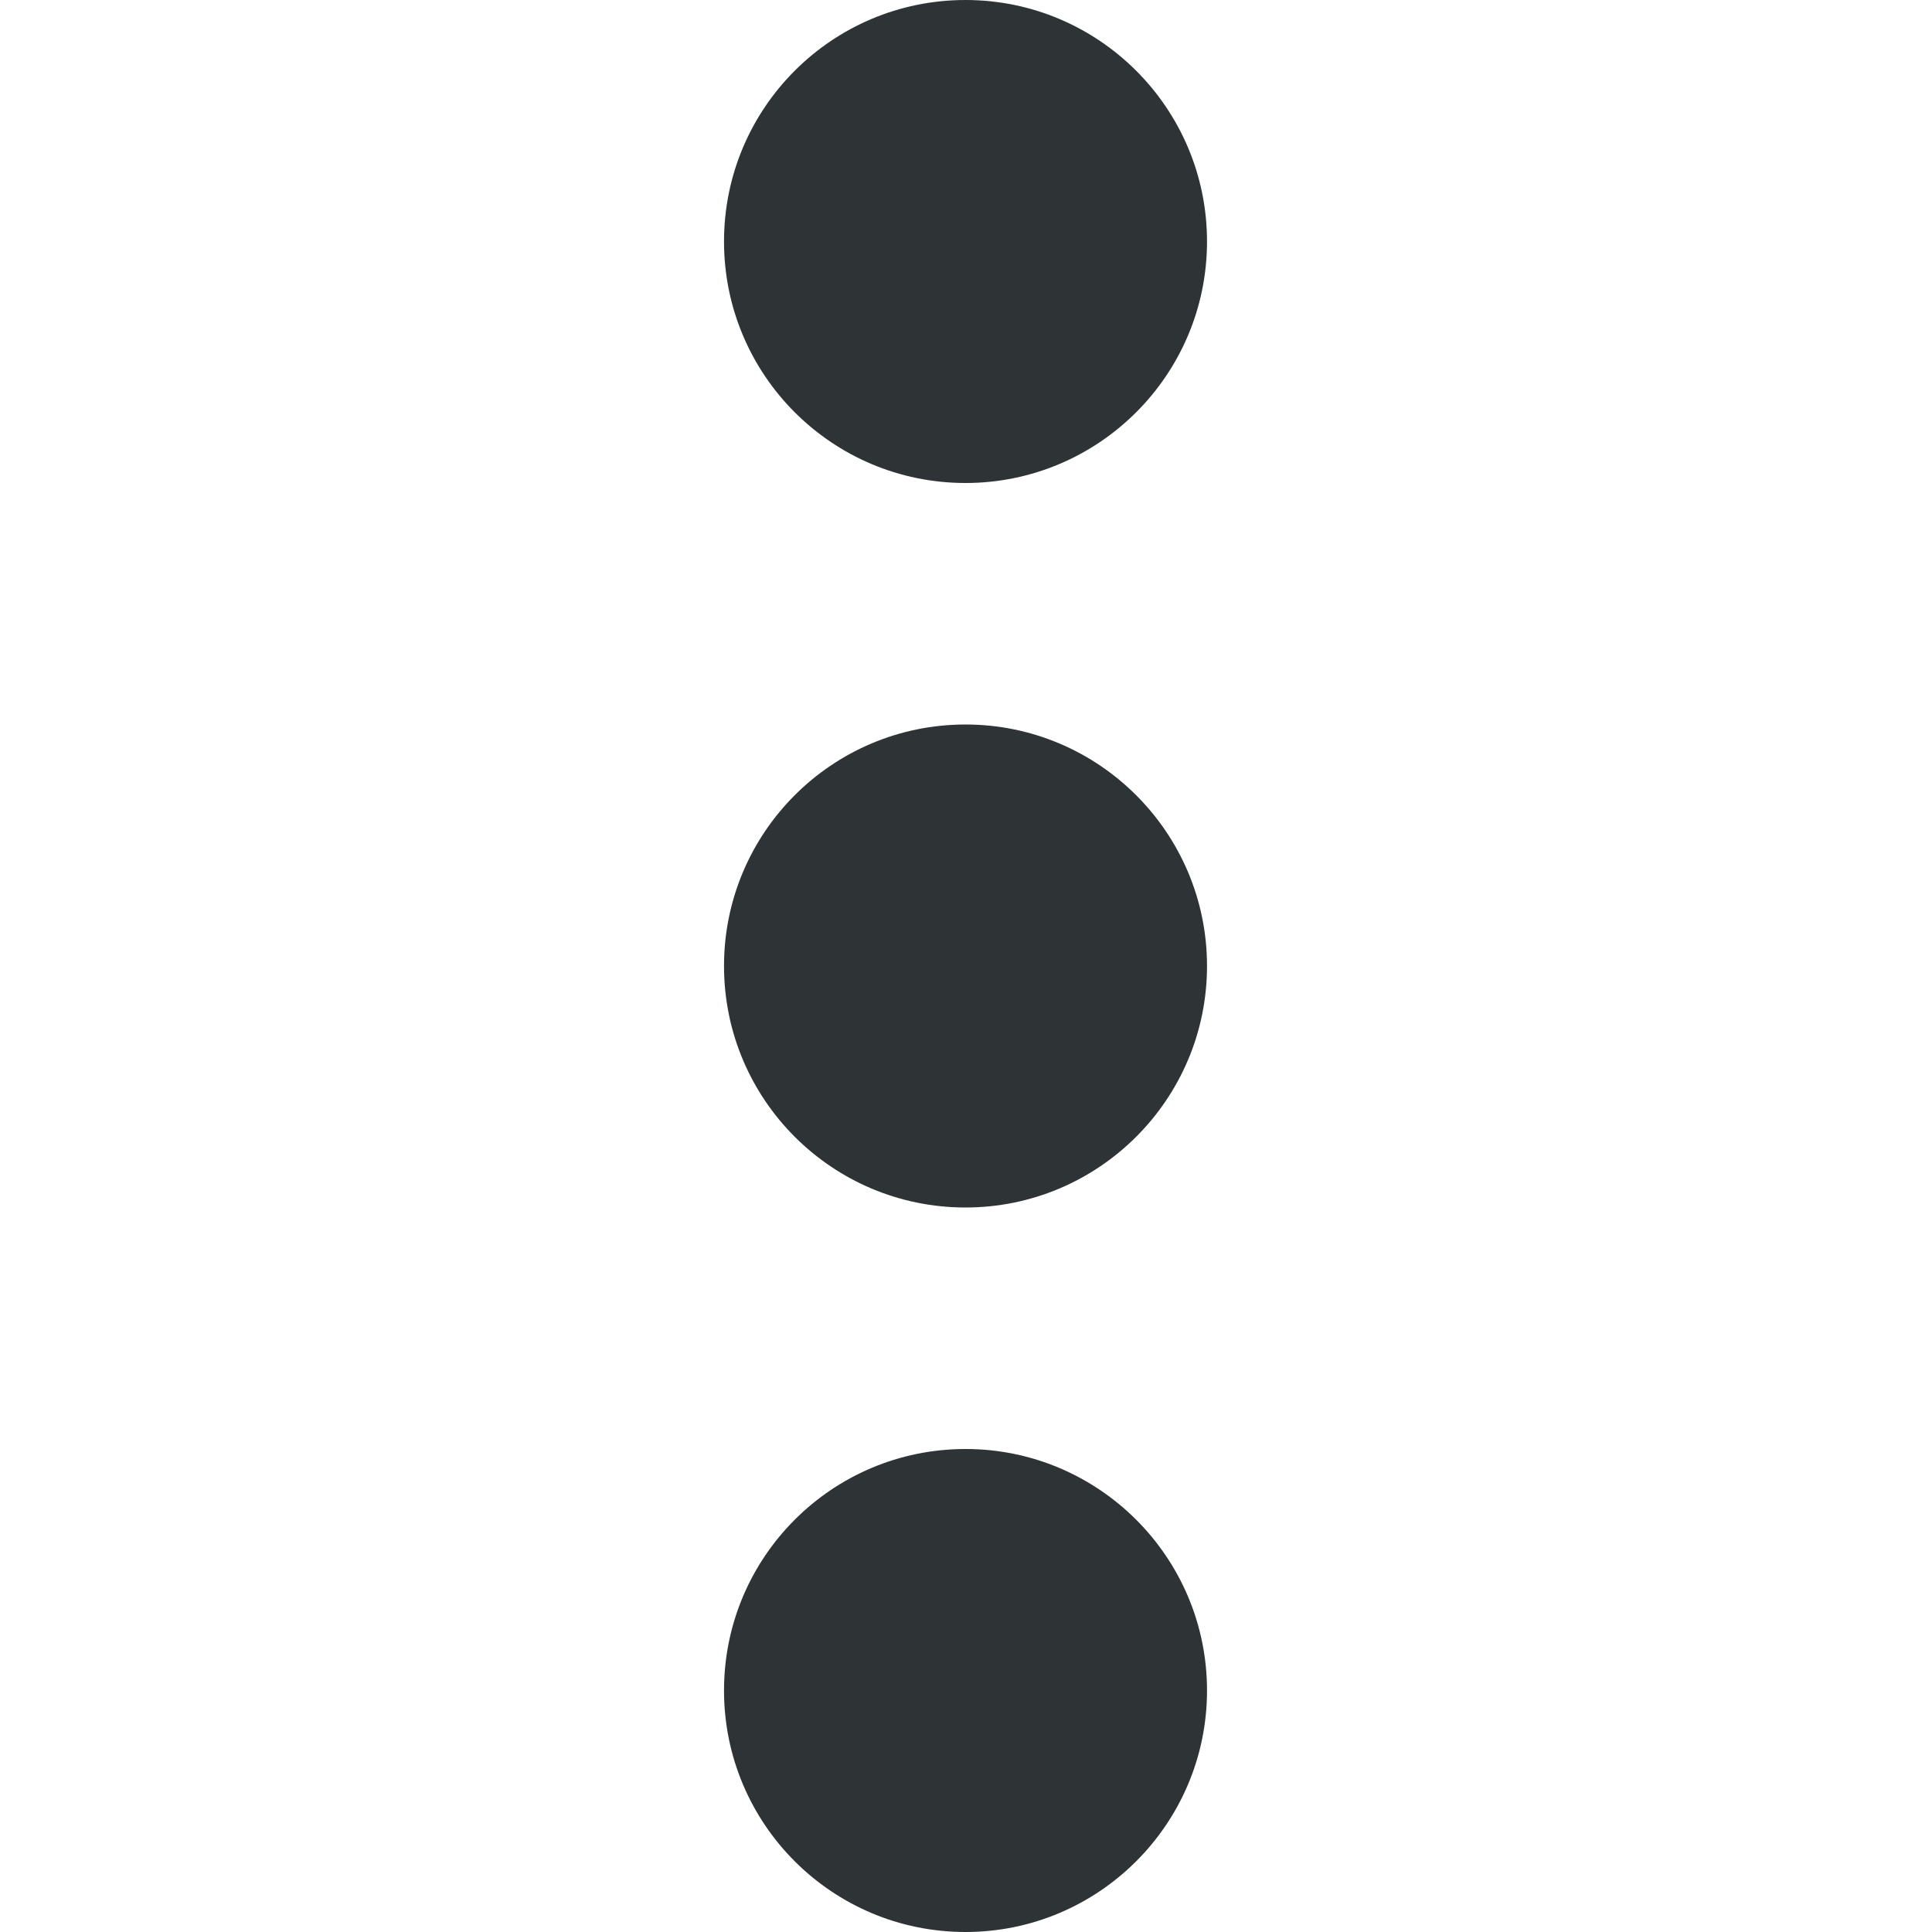
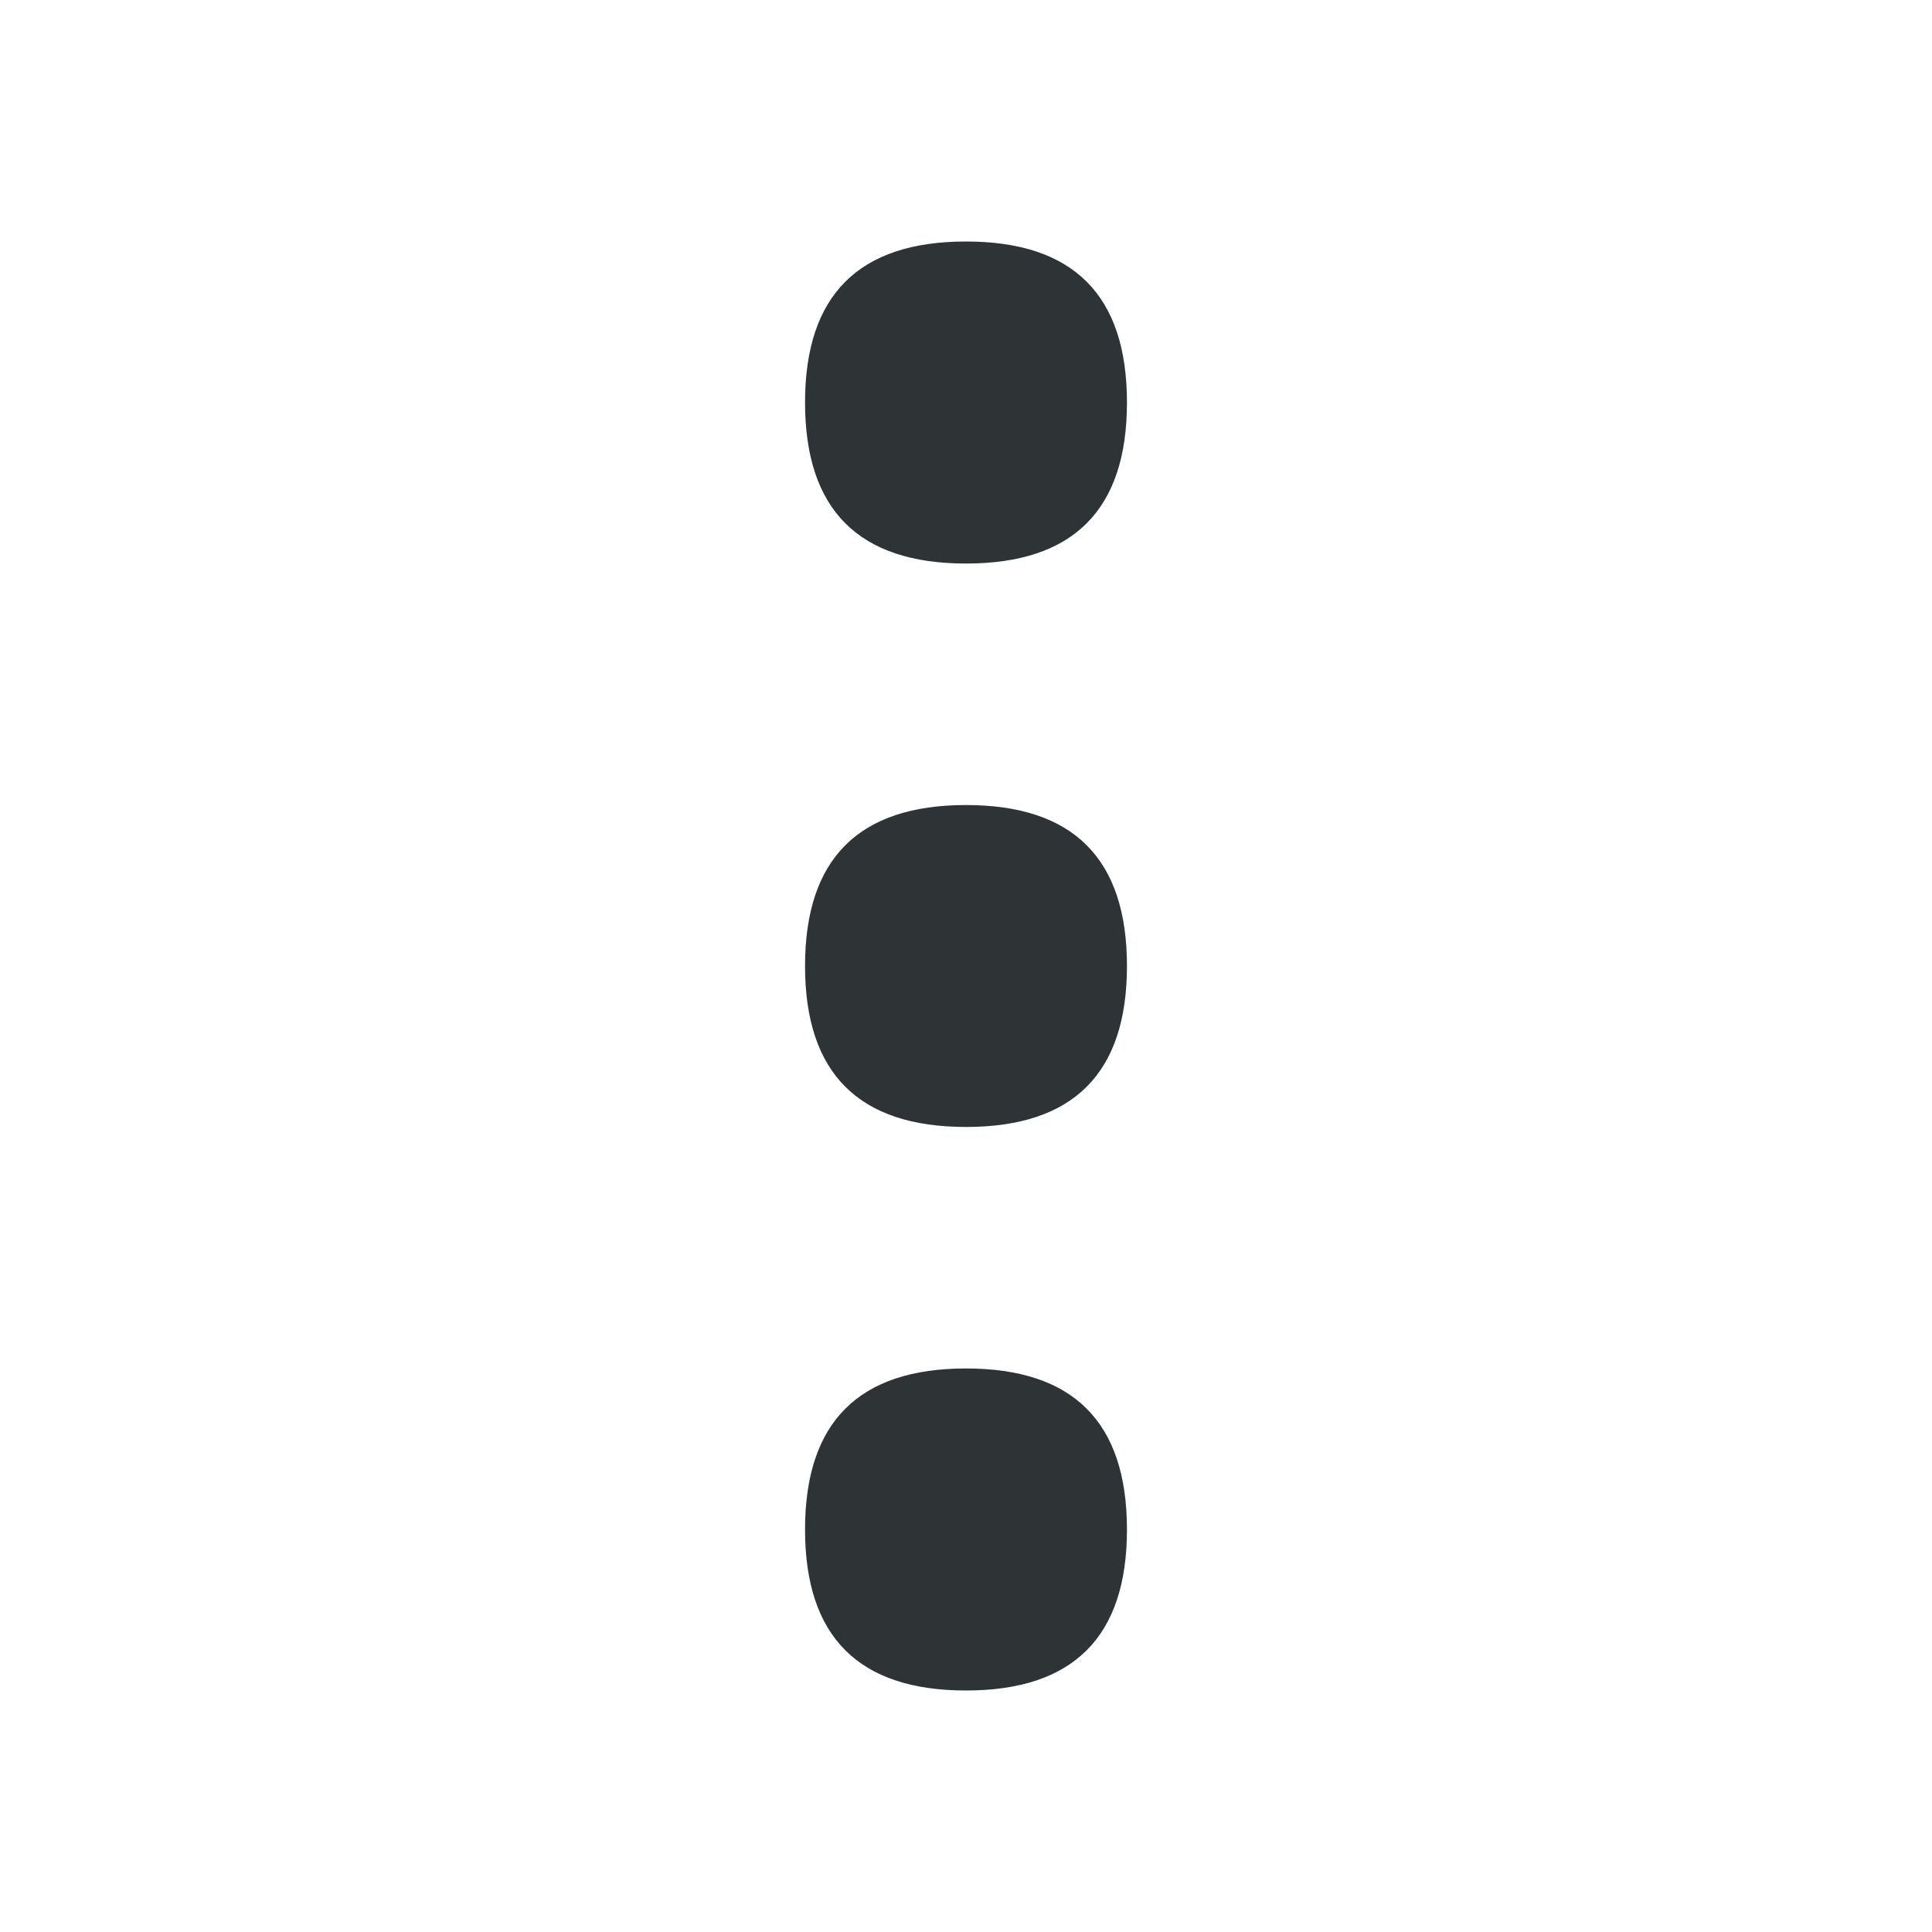
<svg xmlns="http://www.w3.org/2000/svg" height="16px" viewBox="0 0 16 16" width="16px">
-   <path d="m 7.996 0 c -1.105 0 -2 0.895 -2 2 s 0.895 2 2 2 c 1.102 0 2 -0.895 2 -2 s -0.898 -2 -2 -2 z m 0 6 c -1.105 0 -2 0.895 -2 2 s 0.895 2 2 2 c 1.102 0 2 -0.895 2 -2 s -0.898 -2 -2 -2 z m 0 6 c -1.105 0 -2 0.895 -2 2 s 0.895 2 2 2 c 1.102 0 2 -0.895 2 -2 s -0.898 -2 -2 -2 z m 0 0" fill="#2e3436" />
+   <path d="M8 4.667Q9.333 4.667 9.333 3.333Q9.333 2 8 2Q6.667 2 6.667 3.333Q6.667 4.667 8 4.667ZM9.333 8Q9.333 9.333 8 9.333Q6.667 9.333 6.667 8Q6.667 6.667 8 6.667Q9.333 6.667 9.333 8ZM8 14Q9.333 14 9.333 12.667Q9.333 11.333 8 11.333Q6.667 11.333 6.667 12.667Q6.667 14 8 14Z" fill="#2e3436" fill-rule="evenodd" />
</svg>
